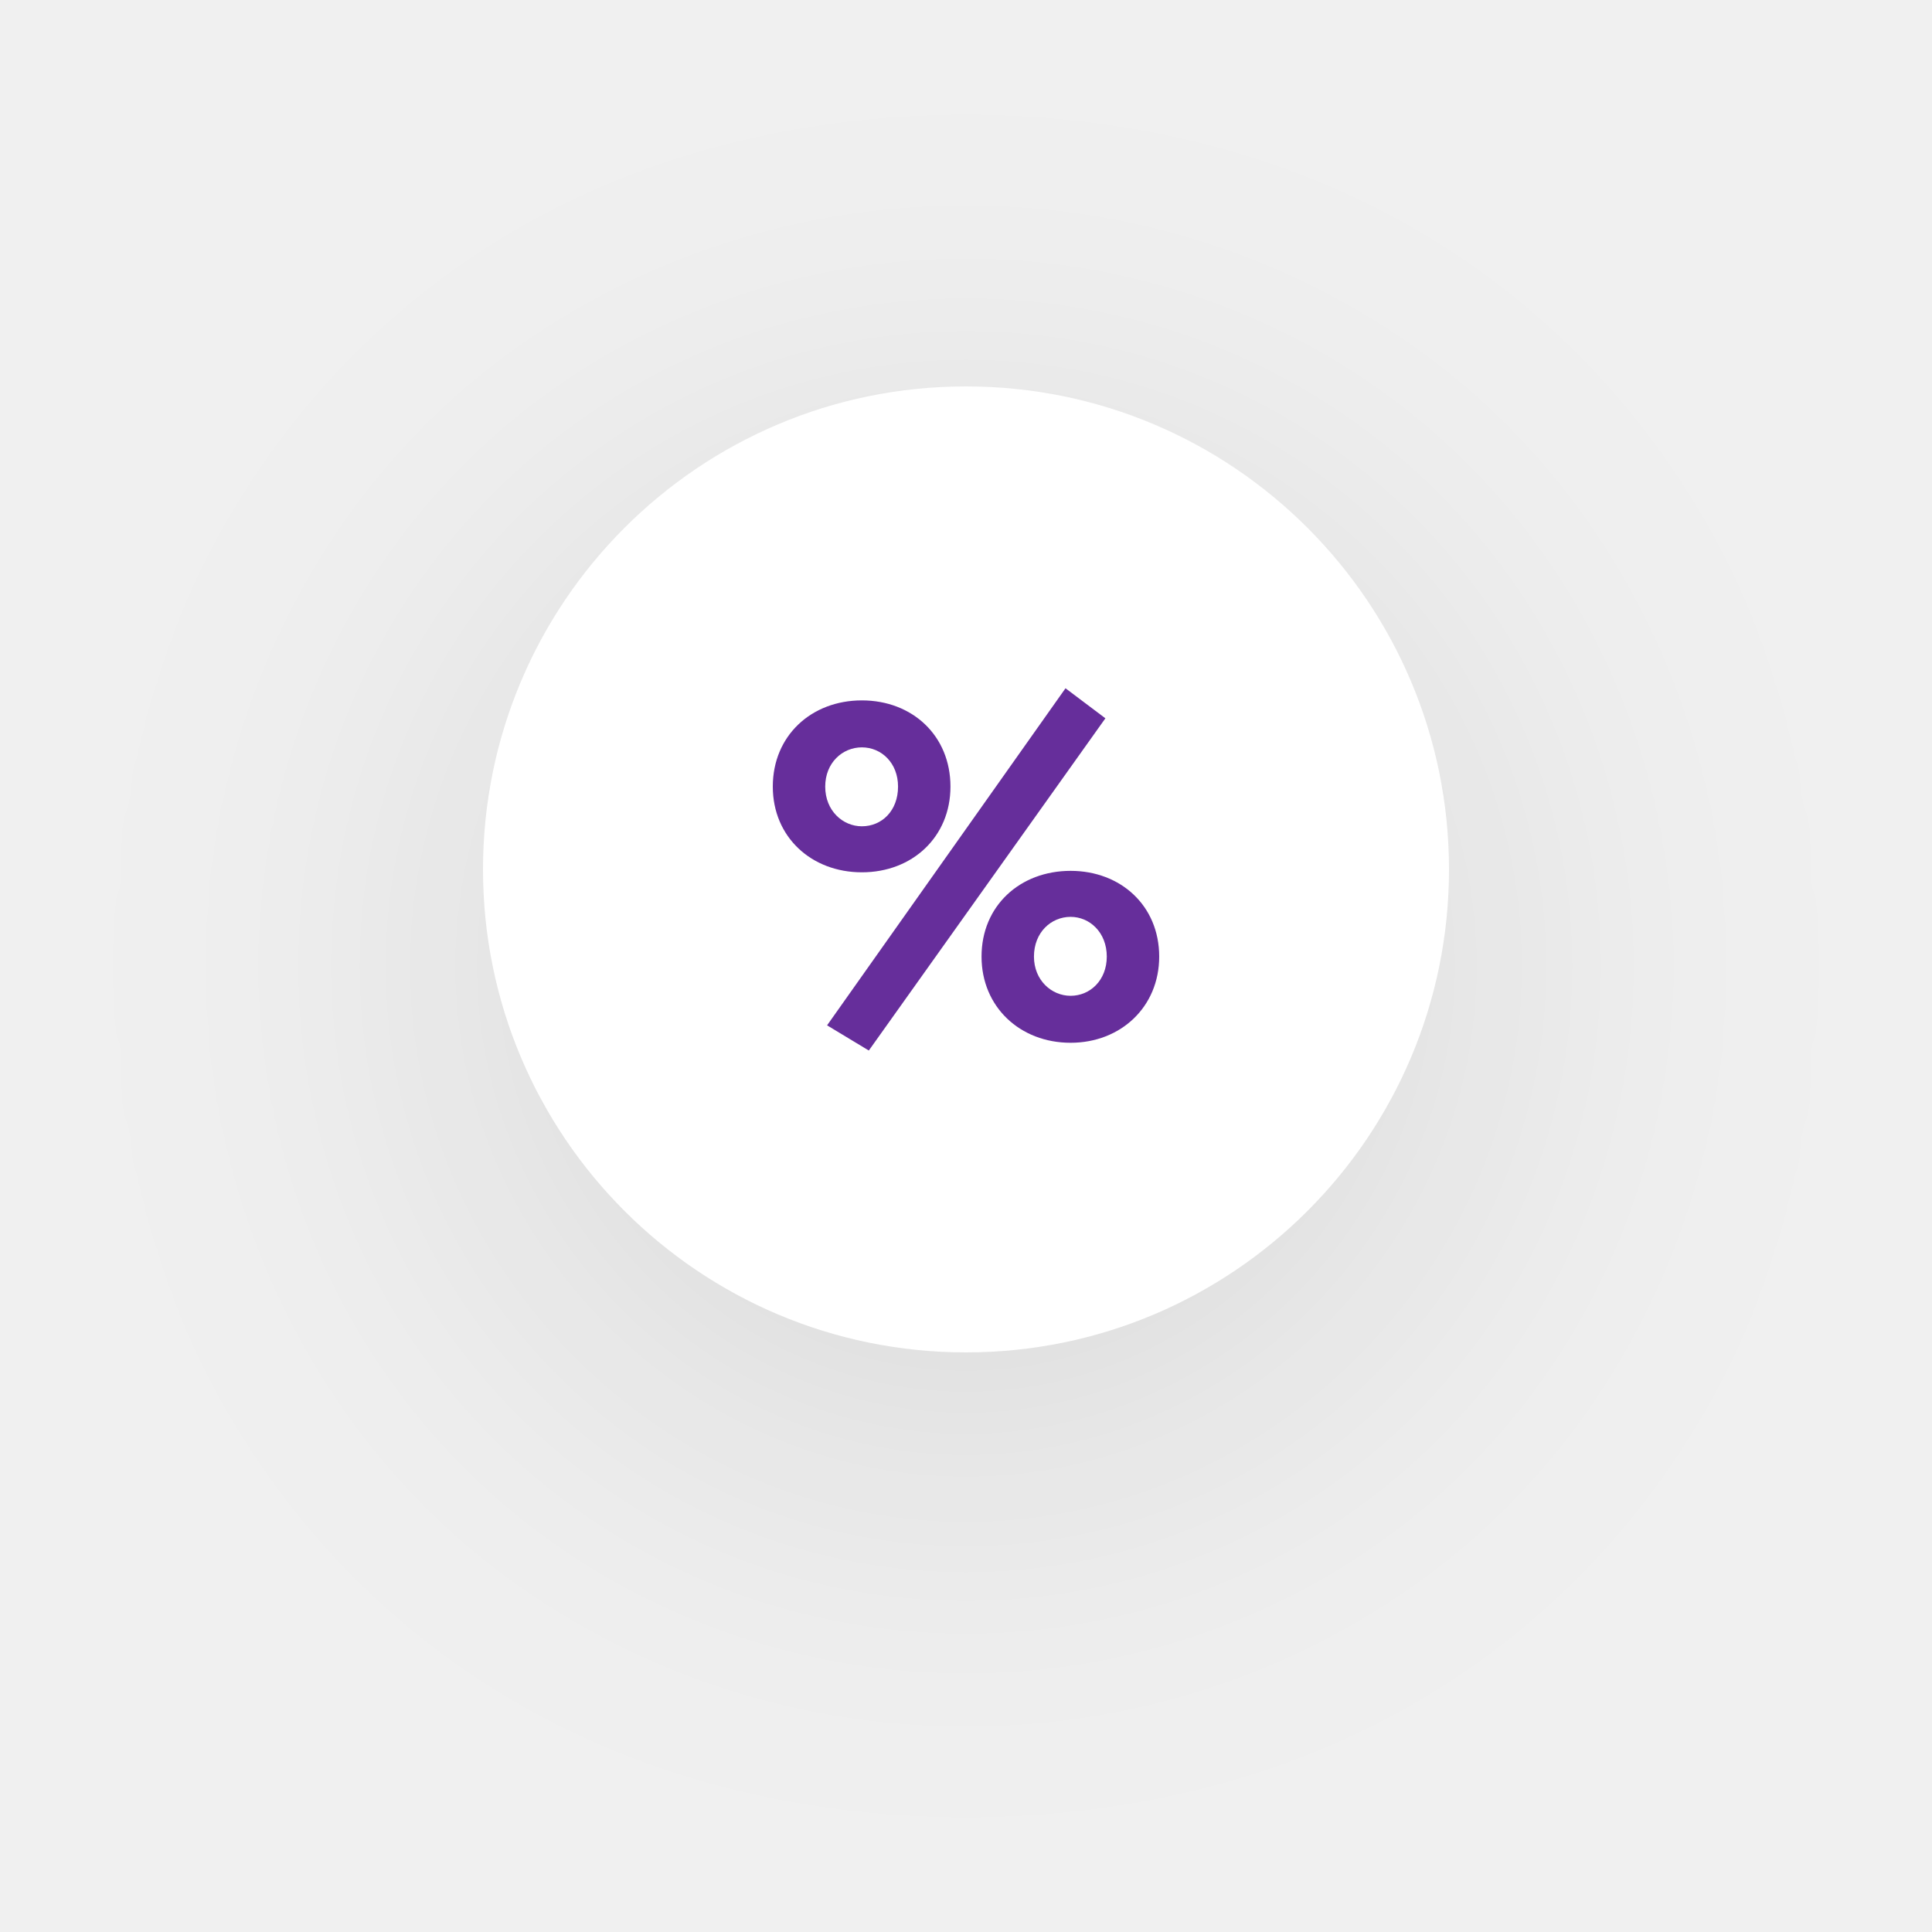
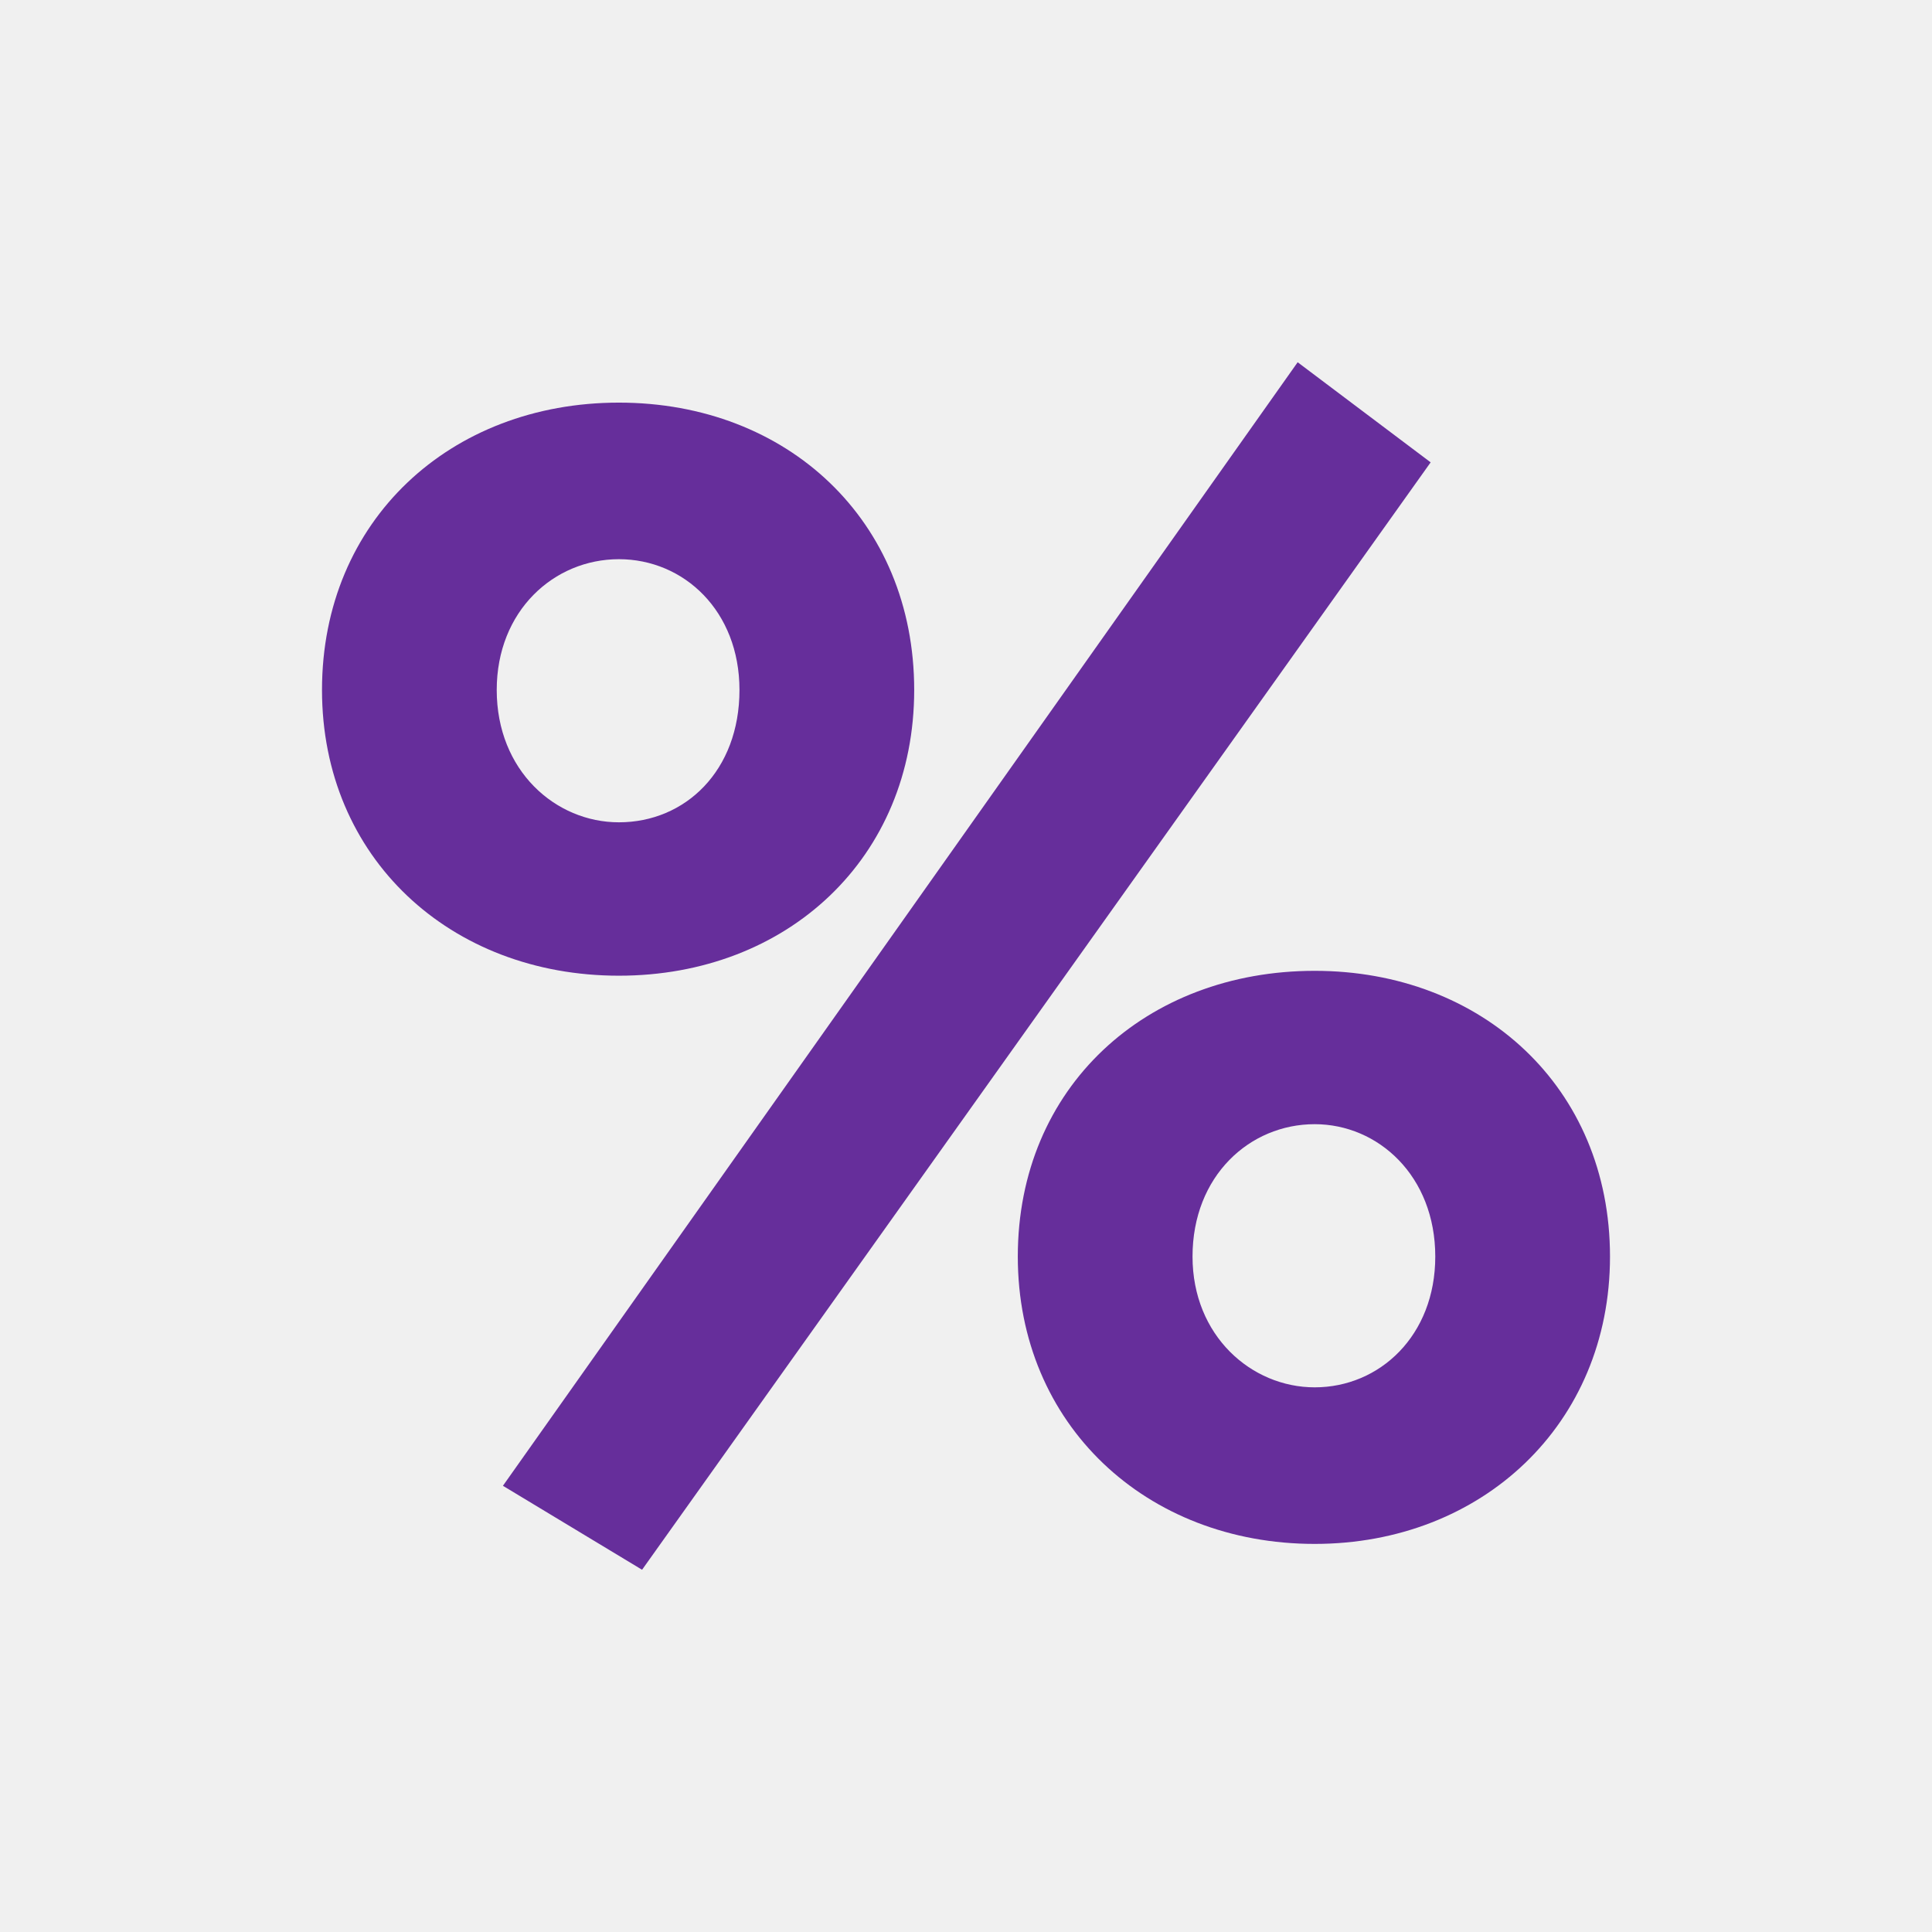
- <svg xmlns="http://www.w3.org/2000/svg" width="160" height="160" viewBox="0 0 160 160" fill="none">
-   <g filter="url(#filter0_d_501_185)">
-     <rect x="40" y="32" width="80" height="80" rx="40" fill="white" />
-   </g>
-   <path d="M68.495 84.914L71.952 87L91.544 59.487L88.24 57L68.495 84.914ZM64 65.142C64 69.313 67.189 72.241 71.376 72.241C75.563 72.241 78.713 69.313 78.713 65.142C78.713 60.931 75.563 58.003 71.376 58.003C67.189 58.003 64 60.931 64 65.142ZM68.341 65.142C68.341 63.176 69.762 61.893 71.376 61.893C72.989 61.893 74.372 63.176 74.372 65.142C74.372 67.147 73.028 68.43 71.376 68.43C69.801 68.43 68.341 67.147 68.341 65.142ZM81.287 79.219C81.287 83.39 84.475 86.358 88.663 86.358C92.811 86.358 96 83.39 96 79.219C96 75.008 92.811 72.12 88.663 72.12C84.475 72.12 81.287 75.008 81.287 79.219ZM85.628 79.219C85.628 77.214 87.049 75.93 88.663 75.93C90.238 75.93 91.659 77.214 91.659 79.219C91.659 81.184 90.276 82.468 88.663 82.468C87.088 82.468 85.628 81.184 85.628 79.219Z" fill="#662E9B" />
-   <defs>
-     <filter id="filter0_d_501_185" x="0" y="0" width="160" height="160" filterUnits="userSpaceOnUse" color-interpolation-filters="sRGB">
-       <feFlood flood-opacity="0" result="BackgroundImageFix" />
-       <feColorMatrix in="SourceAlpha" type="matrix" values="0 0 0 0 0 0 0 0 0 0 0 0 0 0 0 0 0 0 127 0" result="hardAlpha" />
-       <feOffset dy="8" />
-       <feGaussianBlur stdDeviation="20" />
-       <feColorMatrix type="matrix" values="0 0 0 0 0 0 0 0 0 0 0 0 0 0 0 0 0 0 0.1 0" />
-       <feBlend mode="normal" in2="BackgroundImageFix" result="effect1_dropShadow_501_185" />
-       <feBlend mode="normal" in="SourceGraphic" in2="effect1_dropShadow_501_185" result="shape" />
-     </filter>
-   </defs>
+ <svg xmlns="http://www.w3.org/2000/svg" width="48" height="48" viewBox="0 0 48 48" fill="none">
+   <path d="M12.495 36.914L15.952 39L35.544 11.487L32.24 9L12.495 36.914ZM8 17.142C8 21.313 11.188 24.241 15.376 24.241C19.563 24.241 22.713 21.313 22.713 17.142C22.713 12.931 19.563 10.003 15.376 10.003C11.188 10.003 8 12.931 8 17.142ZM12.341 17.142C12.341 15.177 13.762 13.893 15.376 13.893C16.989 13.893 18.372 15.177 18.372 17.142C18.372 19.147 17.028 20.43 15.376 20.43C13.801 20.43 12.341 19.147 12.341 17.142ZM25.287 31.219C25.287 35.39 28.475 38.358 32.663 38.358C36.812 38.358 40 35.39 40 31.219C40 27.008 36.812 24.12 32.663 24.12C28.475 24.12 25.287 27.008 25.287 31.219ZM29.628 31.219C29.628 29.214 31.049 27.93 32.663 27.93C34.238 27.93 35.659 29.214 35.659 31.219C35.659 33.184 34.276 34.468 32.663 34.468C31.088 34.468 29.628 33.184 29.628 31.219Z" fill="#662E9B" />
</svg>
